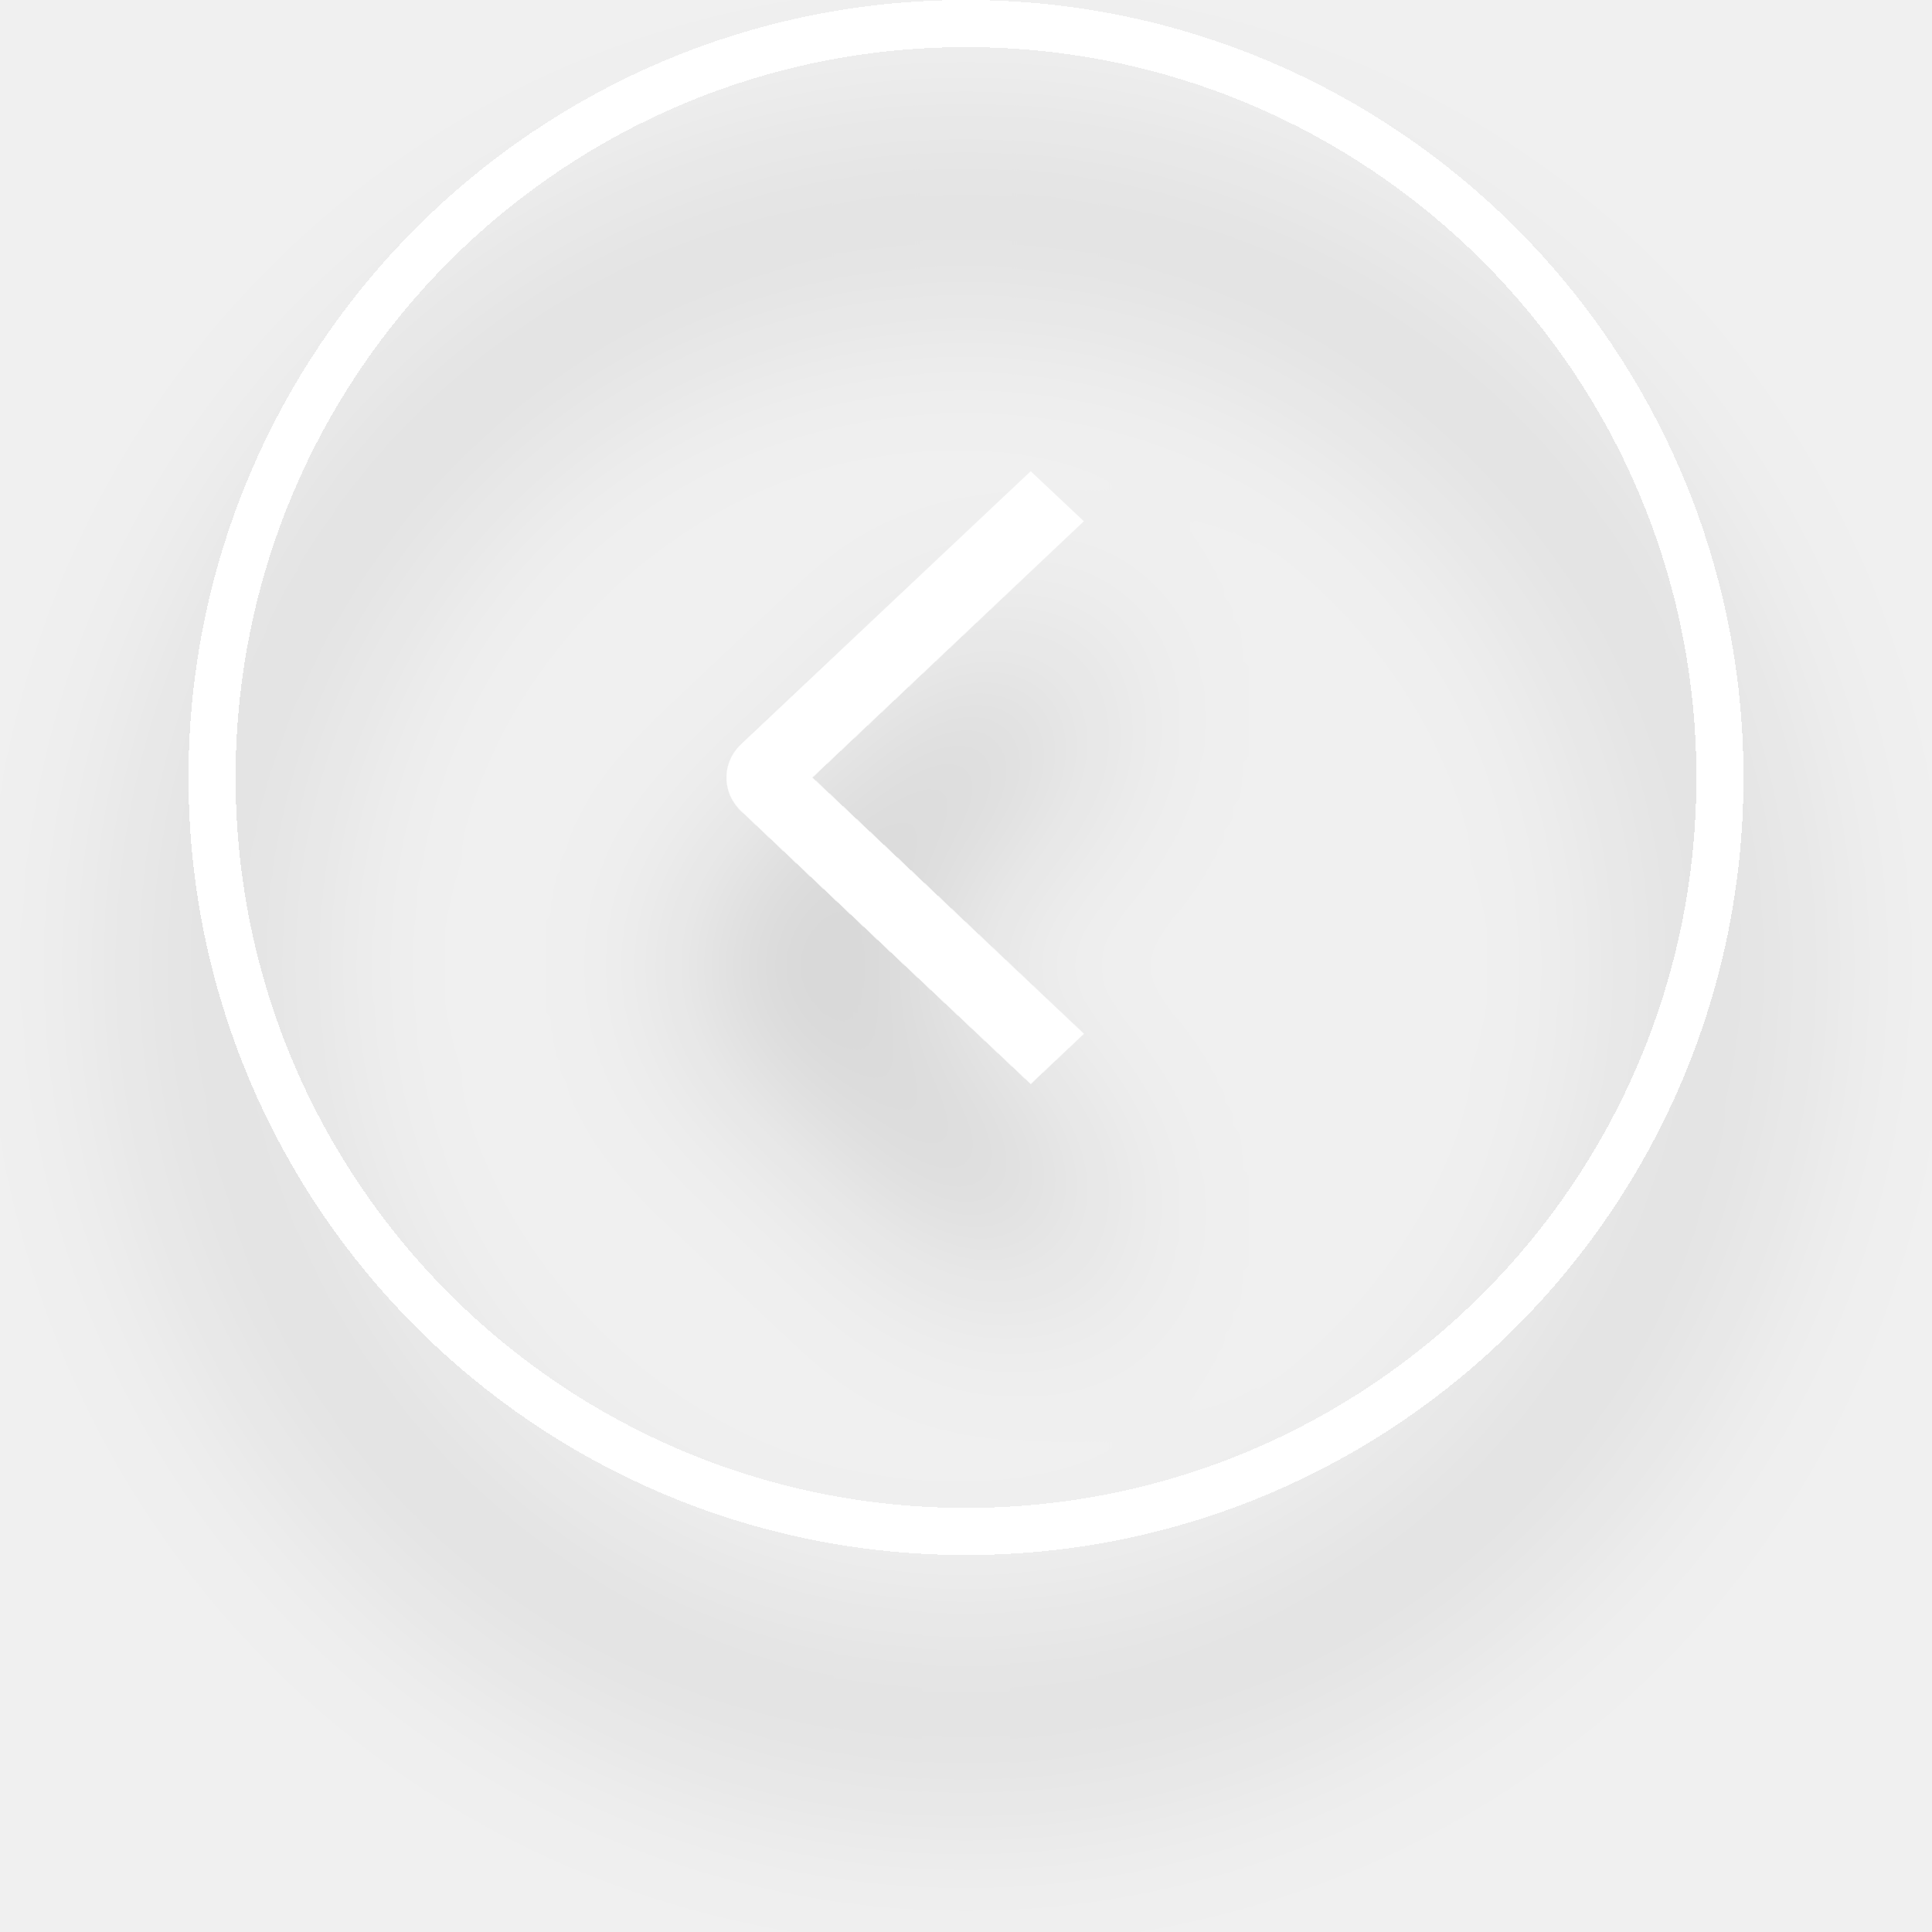
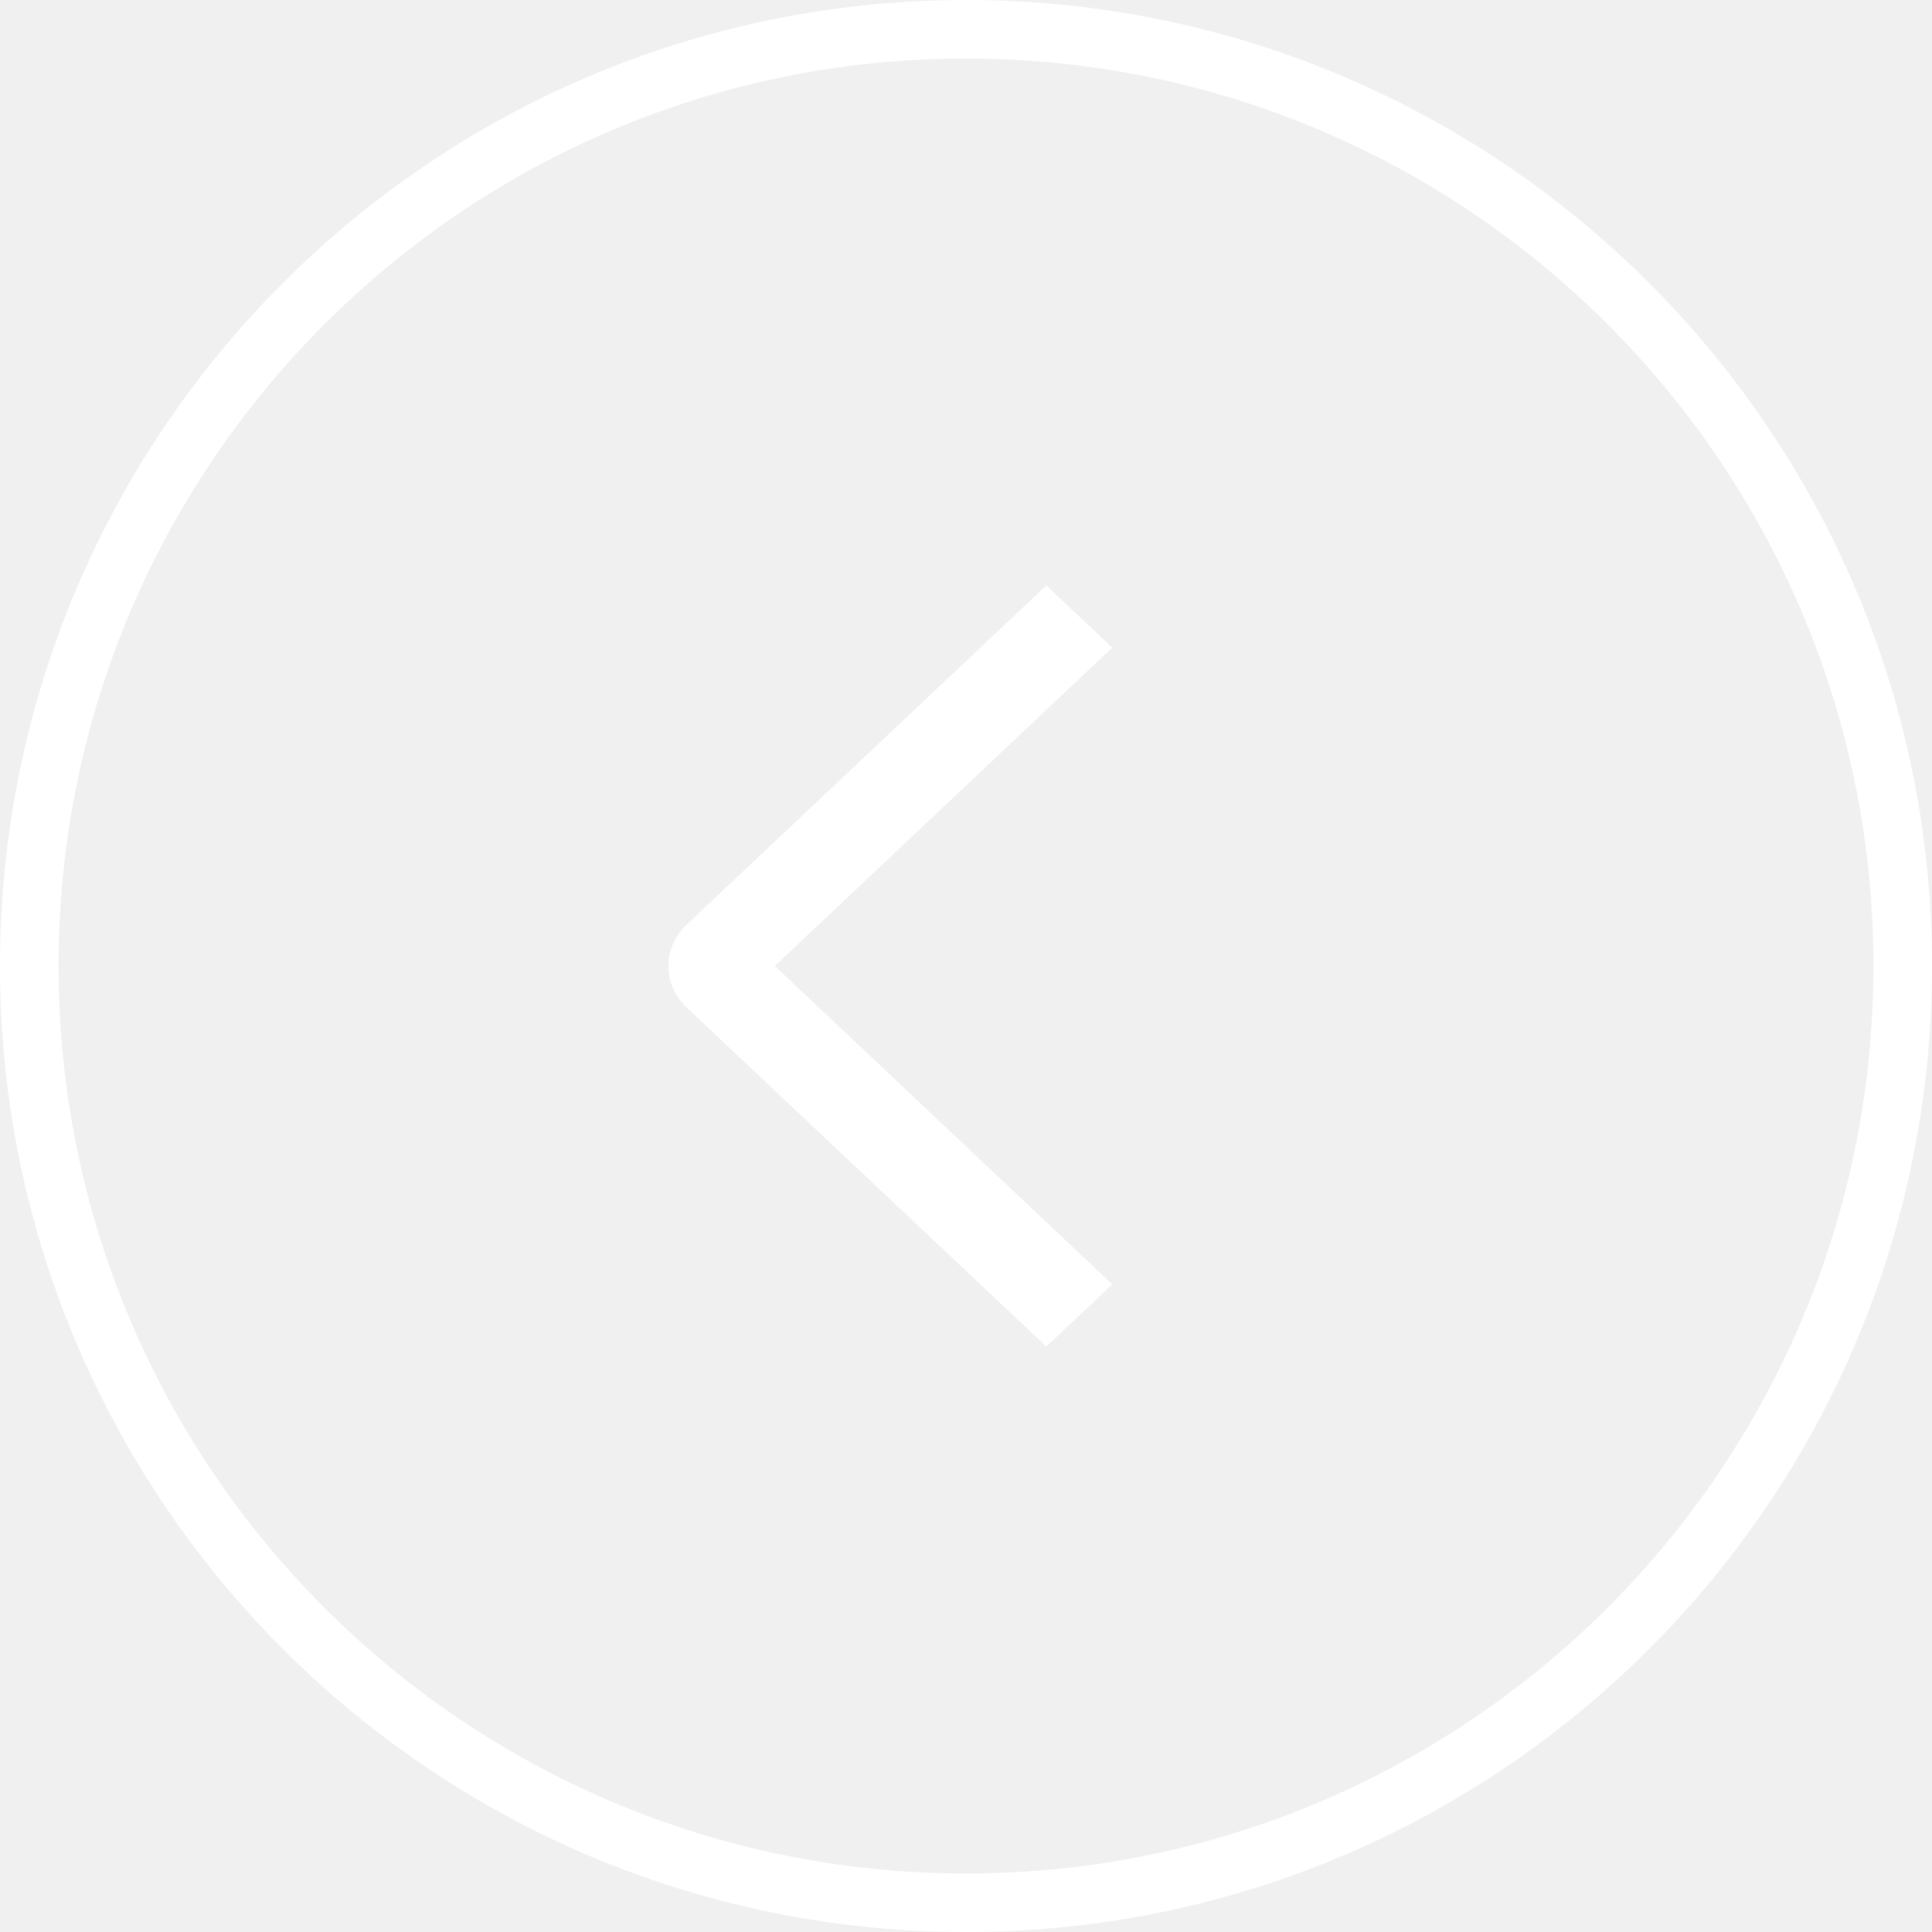
- <svg xmlns="http://www.w3.org/2000/svg" width="41" height="41" viewBox="0 0 41 41" fill="none">
-   <g filter="url(#filter0_d_989_479)">
-     <rect x="4.5" y="0.5" width="32" height="32" rx="16" stroke="white" shape-rendering="crispEdges" />
-     <path d="M23.001 21.938L21.873 23L15.73 17.21C15.631 17.117 15.553 17.006 15.499 16.885C15.446 16.764 15.418 16.633 15.418 16.502C15.418 16.37 15.446 16.239 15.499 16.118C15.553 15.996 15.631 15.886 15.73 15.793L21.873 10L23 11.062L17.235 16.5L23.001 21.938Z" fill="white" />
-   </g>
-   <defs>
-     <filter id="filter0_d_989_479" x="0" y="0" width="41" height="41" filterUnits="userSpaceOnUse" color-interpolation-filters="sRGB">
-       <feFlood flood-opacity="0" result="BackgroundImageFix" />
-       <feColorMatrix in="SourceAlpha" type="matrix" values="0 0 0 0 0 0 0 0 0 0 0 0 0 0 0 0 0 0 127 0" result="hardAlpha" />
-       <feOffset dy="4" />
-       <feGaussianBlur stdDeviation="2" />
-       <feComposite in2="hardAlpha" operator="out" />
-       <feColorMatrix type="matrix" values="0 0 0 0 0 0 0 0 0 0 0 0 0 0 0 0 0 0 0.25 0" />
-       <feBlend mode="normal" in2="BackgroundImageFix" result="effect1_dropShadow_989_479" />
-       <feBlend mode="normal" in="SourceGraphic" in2="effect1_dropShadow_989_479" result="shape" />
-     </filter>
-   </defs>
+ <svg xmlns="http://www.w3.org/2000/svg" width="33" height="33" viewBox="0 0 33 33" fill="none">
+   <rect x="0.5" y="0.5" width="32" height="32" rx="16" stroke="white" />
+   <path d="M19 21.938L17.872 23L11.729 17.21C11.63 17.117 11.552 17.006 11.498 16.885C11.445 16.764 11.417 16.633 11.417 16.502C11.417 16.37 11.445 16.239 11.498 16.118C11.552 15.996 11.63 15.886 11.729 15.793L17.872 10L18.999 11.062L13.234 16.5L19 21.938Z" fill="white" />
</svg>
